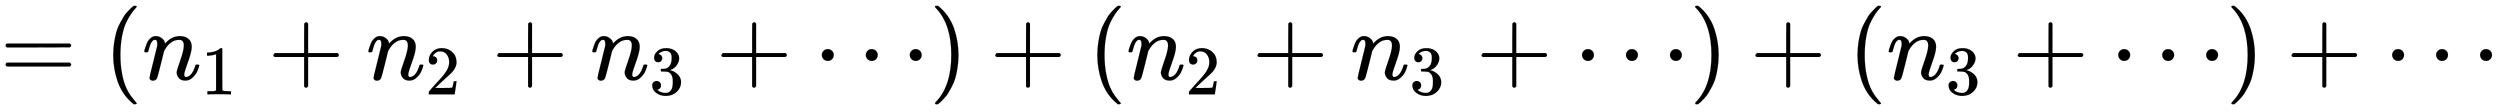
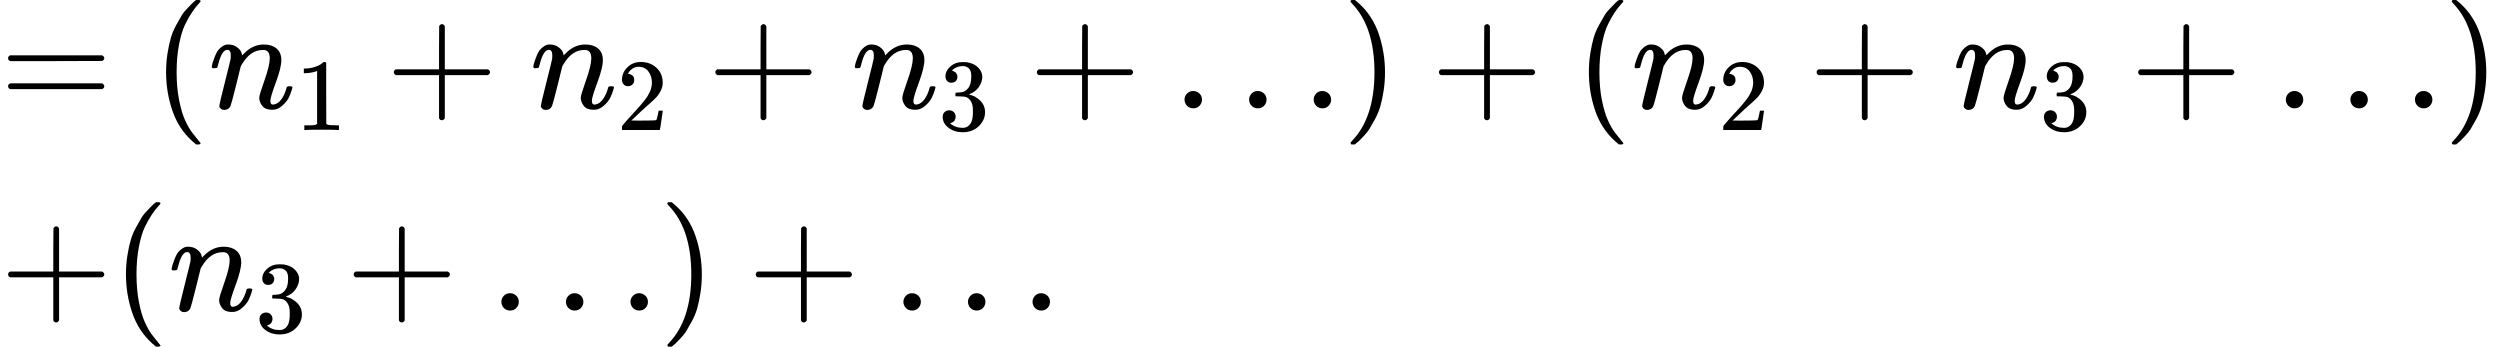
- <svg xmlns="http://www.w3.org/2000/svg" xmlns:xlink="http://www.w3.org/1999/xlink" style="vertical-align:-.755ex" width="59.031ex" height="2.634ex" viewBox="0 -809.3 25416.2 1134.2">
+ <svg xmlns="http://www.w3.org/2000/svg" xmlns:xlink="http://www.w3.org/1999/xlink" width="39.159ex" height="5.43ex" viewBox="0 -1450 17308.2 2400" aria-hidden="true" style="">
  <defs>
-     <path id="a" stroke-width="1" d="M56 347q0 13 14 20h637q15-8 15-20 0-11-14-19l-318-1H72q-16 5-16 20zm0-194q0 15 16 20h636q14-10 14-20 0-13-15-20H70q-14 7-14 20z" />
-     <path id="b" stroke-width="1" d="M94 250q0 69 10 131t23 107 37 88 38 67 42 52 33 34 25 21h17q14 0 14-9 0-3-17-21t-41-53-49-86-42-138-17-193 17-192 41-139 49-86 42-53 17-21q0-9-15-9h-16l-28 24q-94 85-137 212T94 250z" />
-     <path id="c" stroke-width="1" d="M21 287q1 6 3 16t12 38 20 47 33 37 46 17q36 0 60-18t30-34 6-21q0-2 1-2l11 11q61 64 139 64 54 0 87-27t34-79-38-157-38-127q0-26 17-26 6 0 9 1 29 5 52 38t35 80q2 8 20 8 20 0 20-8 0-1-4-15-8-29-22-57t-46-56-69-27q-47 0-68 27t-21 56q0 19 36 120t37 152q0 59-44 59h-5q-86 0-145-101l-7-12-33-134Q156 26 151 16q-13-27-43-27-13 0-21 6T76 7t-2 10q0 13 38 163t40 163q1 5 1 23 0 39-24 39-38 0-63-100-6-20-6-21-2-6-19-6H27q-6 6-6 9z" />
-     <path id="d" stroke-width="1" d="M213 578l-13-5q-14-5-40-10t-58-7H83v46h19q47 2 87 15t56 24 28 22q2 3 12 3 9 0 17-6V361l1-300q7-7 12-9t24-4 62-2h26V0h-11q-21 3-159 3-136 0-157-3H88v46h64q16 0 25 1t16 3 8 2 6 5 6 4v517z" />
-     <path id="e" stroke-width="1" d="M56 237v13l14 20h299v150l1 150q10 13 19 13 13 0 20-15V270h298q15-8 15-20t-15-20H409V-68q-8-14-18-14h-4q-12 0-18 14v298H70q-14 7-14 20z" />
-     <path id="f" stroke-width="1" d="M109 429q-27 0-43 18t-16 44q0 71 53 123t132 52q91 0 152-56t62-145q0-43-20-82t-48-68-80-74q-36-31-100-92l-59-56 76-1q157 0 167 5 7 2 24 89v3h40v-3q-1-3-13-91T421 3V0H50v31q0 7 6 15t30 35q29 32 50 56 9 10 34 37t34 37 29 33 28 34 23 30 21 32 15 29 13 32 7 30 3 33q0 63-34 109t-97 46q-33 0-58-17t-35-33-10-19q0-1 5-1 18 0 37-14t19-46q0-25-16-42t-45-18z" />
-     <path id="g" stroke-width="1" d="M127 463q-27 0-42 17t-16 44q0 55 48 98t116 43q35 0 44-1 74-12 113-53t40-89q0-52-34-101t-94-71l-3-2q0-1 9-3t29-9 38-21q82-53 82-140 0-79-62-138T238-22q-80 0-138 43T42 130q0 28 18 45t45 18q28 0 46-18t18-45q0-11-3-20t-7-16-11-12-12-8-10-4-8-3l-4-1q51-45 124-45 55 0 83 53 17 33 17 101v20q0 95-64 127-15 6-61 7l-42 1-3 2q-2 3-2 16 0 18 8 18 28 0 58 5 34 5 62 42t28 112v8q0 57-35 79-22 14-47 14-32 0-59-11t-38-23-11-12h3q3-1 8-2t10-5 12-7 10-11 8-15 3-20q0-22-14-39t-45-18z" />
-     <path id="h" stroke-width="1" d="M78 250q0 24 17 42t43 18q24 0 42-16t19-43q0-25-17-43t-43-18-43 17-18 43zm447 0q0 24 17 42t43 18q24 0 42-16t19-43q0-25-17-43t-43-18-43 17-18 43zm447 0q0 24 17 42t43 18q24 0 42-16t19-43q0-25-17-43t-43-18-43 17-18 43z" />
-     <path id="i" stroke-width="1" d="M60 749l4 1h22l28-24q94-85 137-212t43-264q0-68-10-131T261 12t-37-88-38-67-41-51-32-33-23-19l-4-4H63q-3 0-5 3t-3 9q1 1 11 13Q221-64 221 250T66 725q-10 12-11 13 0 8 5 11z" />
+     <path id="MJX-18-TEX-N-3D" d="M56 347Q56 360 70 367H707Q722 359 722 347Q722 336 708 328L390 327H72Q56 332 56 347ZM56 153Q56 168 72 173H708Q722 163 722 153Q722 140 707 133H70Q56 140 56 153Z" />
+     <path id="MJX-18-TEX-N-28" d="M94 250Q94 319 104 381T127 488T164 576T202 643T244 695T277 729T302 750H315H319Q333 750 333 741Q333 738 316 720T275 667T226 581T184 443T167 250T184 58T225 -81T274 -167T316 -220T333 -241Q333 -250 318 -250H315H302L274 -226Q180 -141 137 -14T94 250Z" />
+     <path id="MJX-18-TEX-I-1D45B" d="M21 287Q22 293 24 303T36 341T56 388T89 425T135 442Q171 442 195 424T225 390T231 369Q231 367 232 367L243 378Q304 442 382 442Q436 442 469 415T503 336T465 179T427 52Q427 26 444 26Q450 26 453 27Q482 32 505 65T540 145Q542 153 560 153Q580 153 580 145Q580 144 576 130Q568 101 554 73T508 17T439 -10Q392 -10 371 17T350 73Q350 92 386 193T423 345Q423 404 379 404H374Q288 404 229 303L222 291L189 157Q156 26 151 16Q138 -11 108 -11Q95 -11 87 -5T76 7T74 17Q74 30 112 180T152 343Q153 348 153 366Q153 405 129 405Q91 405 66 305Q60 285 60 284Q58 278 41 278H27Q21 284 21 287Z" />
+     <path id="MJX-18-TEX-N-31" d="M213 578L200 573Q186 568 160 563T102 556H83V602H102Q149 604 189 617T245 641T273 663Q275 666 285 666Q294 666 302 660V361L303 61Q310 54 315 52T339 48T401 46H427V0H416Q395 3 257 3Q121 3 100 0H88V46H114Q136 46 152 46T177 47T193 50T201 52T207 57T213 61V578Z" />
+     <path id="MJX-18-TEX-N-2B" d="M56 237T56 250T70 270H369V420L370 570Q380 583 389 583Q402 583 409 568V270H707Q722 262 722 250T707 230H409V-68Q401 -82 391 -82H389H387Q375 -82 369 -68V230H70Q56 237 56 250Z" />
+     <path id="MJX-18-TEX-N-32" d="M109 429Q82 429 66 447T50 491Q50 562 103 614T235 666Q326 666 387 610T449 465Q449 422 429 383T381 315T301 241Q265 210 201 149L142 93L218 92Q375 92 385 97Q392 99 409 186V189H449V186Q448 183 436 95T421 3V0H50V19V31Q50 38 56 46T86 81Q115 113 136 137Q145 147 170 174T204 211T233 244T261 278T284 308T305 340T320 369T333 401T340 431T343 464Q343 527 309 573T212 619Q179 619 154 602T119 569T109 550Q109 549 114 549Q132 549 151 535T170 489Q170 464 154 447T109 429Z" />
+     <path id="MJX-18-TEX-N-33" d="M127 463Q100 463 85 480T69 524Q69 579 117 622T233 665Q268 665 277 664Q351 652 390 611T430 522Q430 470 396 421T302 350L299 348Q299 347 308 345T337 336T375 315Q457 262 457 175Q457 96 395 37T238 -22Q158 -22 100 21T42 130Q42 158 60 175T105 193Q133 193 151 175T169 130Q169 119 166 110T159 94T148 82T136 74T126 70T118 67L114 66Q165 21 238 21Q293 21 321 74Q338 107 338 175V195Q338 290 274 322Q259 328 213 329L171 330L168 332Q166 335 166 348Q166 366 174 366Q202 366 232 371Q266 376 294 413T322 525V533Q322 590 287 612Q265 626 240 626Q208 626 181 615T143 592T132 580H135Q138 579 143 578T153 573T165 566T175 555T183 540T186 520Q186 498 172 481T127 463Z" />
+     <path id="MJX-18-TEX-N-2026" d="M78 60Q78 84 95 102T138 120Q162 120 180 104T199 61Q199 36 182 18T139 0T96 17T78 60ZM525 60Q525 84 542 102T585 120Q609 120 627 104T646 61Q646 36 629 18T586 0T543 17T525 60ZM972 60Q972 84 989 102T1032 120Q1056 120 1074 104T1093 61Q1093 36 1076 18T1033 0T990 17T972 60Z" />
+     <path id="MJX-18-TEX-N-29" d="M60 749L64 750Q69 750 74 750H86L114 726Q208 641 251 514T294 250Q294 182 284 119T261 12T224 -76T186 -143T145 -194T113 -227T90 -246Q87 -249 86 -250H74Q66 -250 63 -250T58 -247T55 -238Q56 -237 66 -225Q221 -64 221 250T66 725Q56 737 55 738Q55 746 60 749Z" />
  </defs>
-   <g fill="currentColor" stroke="currentColor" stroke-width="0" transform="scale(1 -1)">
-     <use xlink:href="#a" />
-     <use x="1056" xlink:href="#b" />
-     <g transform="translate(1445)">
-       <use xlink:href="#c" />
-       <use x="849" y="-213" transform="scale(.707)" xlink:href="#d" />
+   <g stroke="currentColor" fill="currentColor" stroke-width="0" transform="matrix(1 0 0 -1 0 0)">
+     <g data-mml-node="math">
+       <g data-mml-node="mtable">
+         <g data-mml-node="mtr" transform="translate(0, 700)">
+           <g data-mml-node="mtd">
+             <g data-mml-node="mo">
+               <use xlink:href="#MJX-18-TEX-N-3D" />
+             </g>
+             <g data-mml-node="mo" transform="translate(1055.8, 0)">
+               <use xlink:href="#MJX-18-TEX-N-28" />
+             </g>
+             <g data-mml-node="msub" transform="translate(1444.8, 0)">
+               <g data-mml-node="mi">
+                 <use xlink:href="#MJX-18-TEX-I-1D45B" />
+               </g>
+               <g data-mml-node="mn" transform="translate(600, -150) scale(0.707)">
+                 <use xlink:href="#MJX-18-TEX-N-31" />
+               </g>
+             </g>
+             <g data-mml-node="mo" transform="translate(2670.6, 0)">
+               <use xlink:href="#MJX-18-TEX-N-2B" />
+             </g>
+             <g data-mml-node="msub" transform="translate(3670.8, 0)">
+               <g data-mml-node="mi">
+                 <use xlink:href="#MJX-18-TEX-I-1D45B" />
+               </g>
+               <g data-mml-node="mn" transform="translate(600, -150) scale(0.707)">
+                 <use xlink:href="#MJX-18-TEX-N-32" />
+               </g>
+             </g>
+             <g data-mml-node="mo" transform="translate(4896.6, 0)">
+               <use xlink:href="#MJX-18-TEX-N-2B" />
+             </g>
+             <g data-mml-node="msub" transform="translate(5896.8, 0)">
+               <g data-mml-node="mi">
+                 <use xlink:href="#MJX-18-TEX-I-1D45B" />
+               </g>
+               <g data-mml-node="mn" transform="translate(600, -150) scale(0.707)">
+                 <use xlink:href="#MJX-18-TEX-N-33" />
+               </g>
+             </g>
+             <g data-mml-node="mo" transform="translate(7122.5, 0)">
+               <use xlink:href="#MJX-18-TEX-N-2B" />
+             </g>
+             <g data-mml-node="mo" transform="translate(8122.8, 0)">
+               <use xlink:href="#MJX-18-TEX-N-2026" />
+             </g>
+             <g data-mml-node="mo" transform="translate(9294.8, 0)">
+               <use xlink:href="#MJX-18-TEX-N-29" />
+             </g>
+             <g data-mml-node="mo" transform="translate(9906, 0)">
+               <use xlink:href="#MJX-18-TEX-N-2B" />
+             </g>
+             <g data-mml-node="mo" transform="translate(10906.2, 0)">
+               <use xlink:href="#MJX-18-TEX-N-28" />
+             </g>
+             <g data-mml-node="msub" transform="translate(11295.2, 0)">
+               <g data-mml-node="mi">
+                 <use xlink:href="#MJX-18-TEX-I-1D45B" />
+               </g>
+               <g data-mml-node="mn" transform="translate(600, -150) scale(0.707)">
+                 <use xlink:href="#MJX-18-TEX-N-32" />
+               </g>
+             </g>
+             <g data-mml-node="mo" transform="translate(12521, 0)">
+               <use xlink:href="#MJX-18-TEX-N-2B" />
+             </g>
+             <g data-mml-node="msub" transform="translate(13521.2, 0)">
+               <g data-mml-node="mi">
+                 <use xlink:href="#MJX-18-TEX-I-1D45B" />
+               </g>
+               <g data-mml-node="mn" transform="translate(600, -150) scale(0.707)">
+                 <use xlink:href="#MJX-18-TEX-N-33" />
+               </g>
+             </g>
+             <g data-mml-node="mo" transform="translate(14747, 0)">
+               <use xlink:href="#MJX-18-TEX-N-2B" />
+             </g>
+             <g data-mml-node="mo" transform="translate(15747.2, 0)">
+               <use xlink:href="#MJX-18-TEX-N-2026" />
+             </g>
+             <g data-mml-node="mo" transform="translate(16919.2, 0)">
+               <use xlink:href="#MJX-18-TEX-N-29" />
+             </g>
+           </g>
+         </g>
+         <g data-mml-node="mtr" transform="translate(0, -700)">
+           <g data-mml-node="mtd">
+             <g data-mml-node="mo">
+               <use xlink:href="#MJX-18-TEX-N-2B" />
+             </g>
+             <g data-mml-node="mo" transform="translate(778, 0)">
+               <use xlink:href="#MJX-18-TEX-N-28" />
+             </g>
+             <g data-mml-node="msub" transform="translate(1167, 0)">
+               <g data-mml-node="mi">
+                 <use xlink:href="#MJX-18-TEX-I-1D45B" />
+               </g>
+               <g data-mml-node="mn" transform="translate(600, -150) scale(0.707)">
+                 <use xlink:href="#MJX-18-TEX-N-33" />
+               </g>
+             </g>
+             <g data-mml-node="mo" transform="translate(2392.8, 0)">
+               <use xlink:href="#MJX-18-TEX-N-2B" />
+             </g>
+             <g data-mml-node="mo" transform="translate(3393, 0)">
+               <use xlink:href="#MJX-18-TEX-N-2026" />
+             </g>
+             <g data-mml-node="mo" transform="translate(4565, 0)">
+               <use xlink:href="#MJX-18-TEX-N-29" />
+             </g>
+             <g data-mml-node="mo" transform="translate(5176.2, 0)">
+               <use xlink:href="#MJX-18-TEX-N-2B" />
+             </g>
+             <g data-mml-node="mo" transform="translate(6176.4, 0)">
+               <use xlink:href="#MJX-18-TEX-N-2026" />
+             </g>
+           </g>
+         </g>
+       </g>
    </g>
-     <use x="2722" xlink:href="#e" />
-     <g transform="translate(3723)">
-       <use xlink:href="#c" />
-       <use x="849" y="-213" transform="scale(.707)" xlink:href="#f" />
-     </g>
-     <use x="4999" xlink:href="#e" />
-     <g transform="translate(6000)">
-       <use xlink:href="#c" />
-       <use x="849" y="-213" transform="scale(.707)" xlink:href="#g" />
-     </g>
-     <use x="7277" xlink:href="#e" />
-     <use x="8277" xlink:href="#h" />
-     <use x="9450" xlink:href="#i" />
-     <use x="10062" xlink:href="#e" />
-     <use x="11062" xlink:href="#b" />
-     <g transform="translate(11452)">
-       <use xlink:href="#c" />
-       <use x="849" y="-213" transform="scale(.707)" xlink:href="#f" />
-     </g>
-     <use x="12728" xlink:href="#e" />
-     <g transform="translate(13729)">
-       <use xlink:href="#c" />
-       <use x="849" y="-213" transform="scale(.707)" xlink:href="#g" />
-     </g>
-     <use x="15006" xlink:href="#e" />
-     <use x="16006" xlink:href="#h" />
-     <use x="17179" xlink:href="#i" />
-     <use x="17791" xlink:href="#e" />
-     <use x="18791" xlink:href="#b" />
-     <g transform="translate(19181)">
-       <use xlink:href="#c" />
-       <use x="849" y="-213" transform="scale(.707)" xlink:href="#g" />
-     </g>
-     <use x="20458" xlink:href="#e" />
-     <use x="21458" xlink:href="#h" />
-     <use x="22631" xlink:href="#i" />
-     <use x="23242" xlink:href="#e" />
-     <use x="24243" xlink:href="#h" />
  </g>
</svg>
